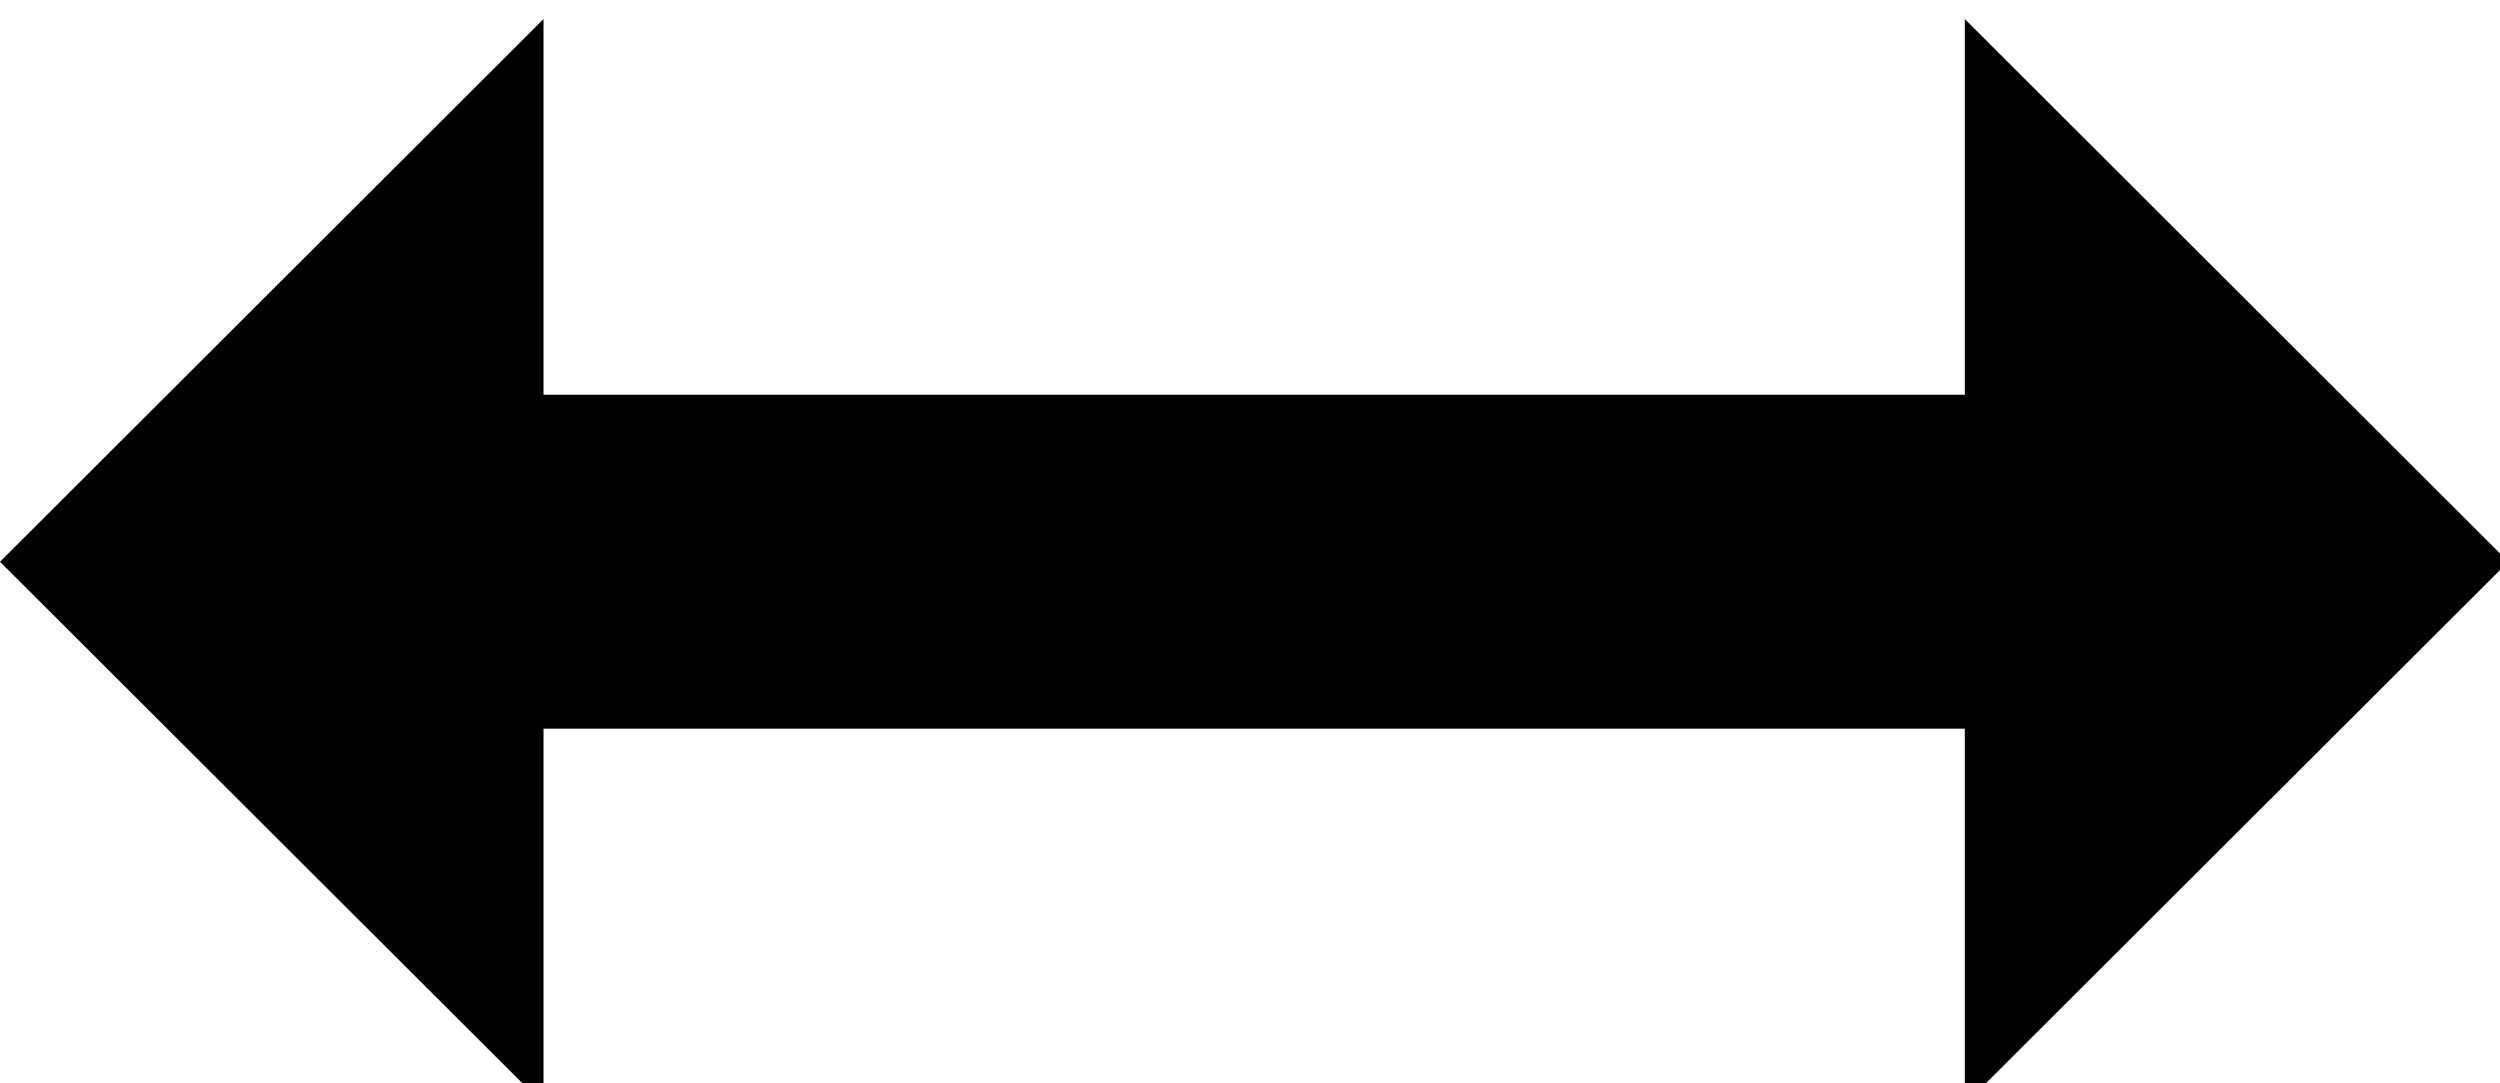
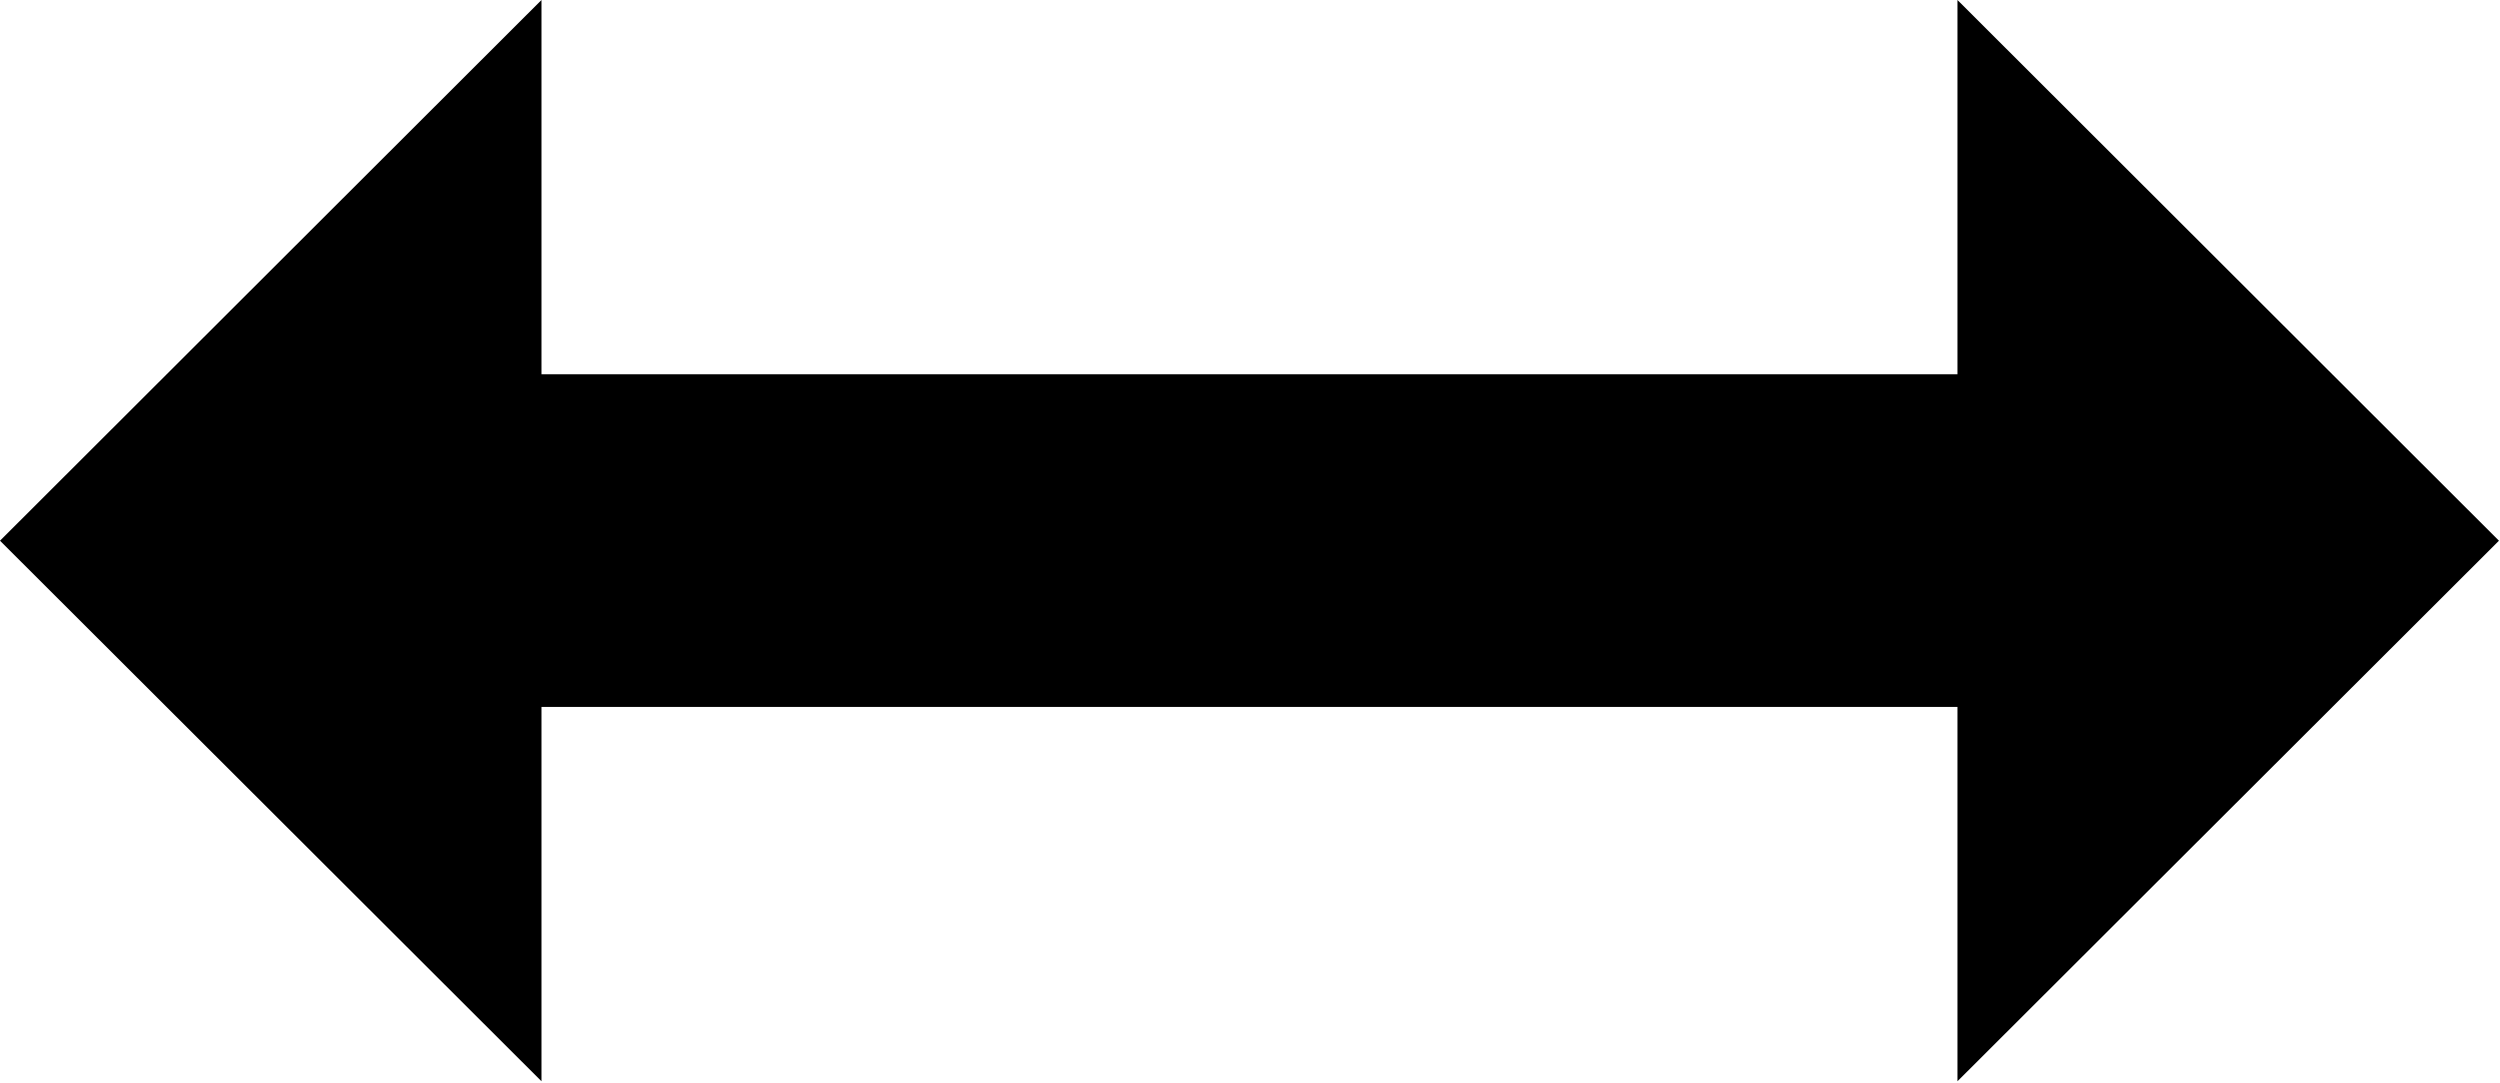
- <svg xmlns="http://www.w3.org/2000/svg" id="svg7" height="25.984mm" width="60.02mm" viewBox="0 0 226 94.4" version="1.0">
+ <svg xmlns="http://www.w3.org/2000/svg" id="svg7" height="25.984mm" width="60.02mm" version="1.0">
  <defs id="defs3">
    <pattern y="0" x="0" height="6" width="6" patternUnits="userSpaceOnUse" id="WMFhbasepattern" />
  </defs>
  <path id="path5" d="  M 49.134,33.963   L 177.618,33.963   L 177.618,0   L 226.752,49.063   L 177.618,98.112   L 177.618,64.149   L 49.134,64.149   L 49.134,98.112   L 0,49.063   L 49.134,0   L 49.134,33.963  z " style="fill:#000000;fill-rule:evenodd;fill-opacity:1;stroke:none;" />
</svg>
